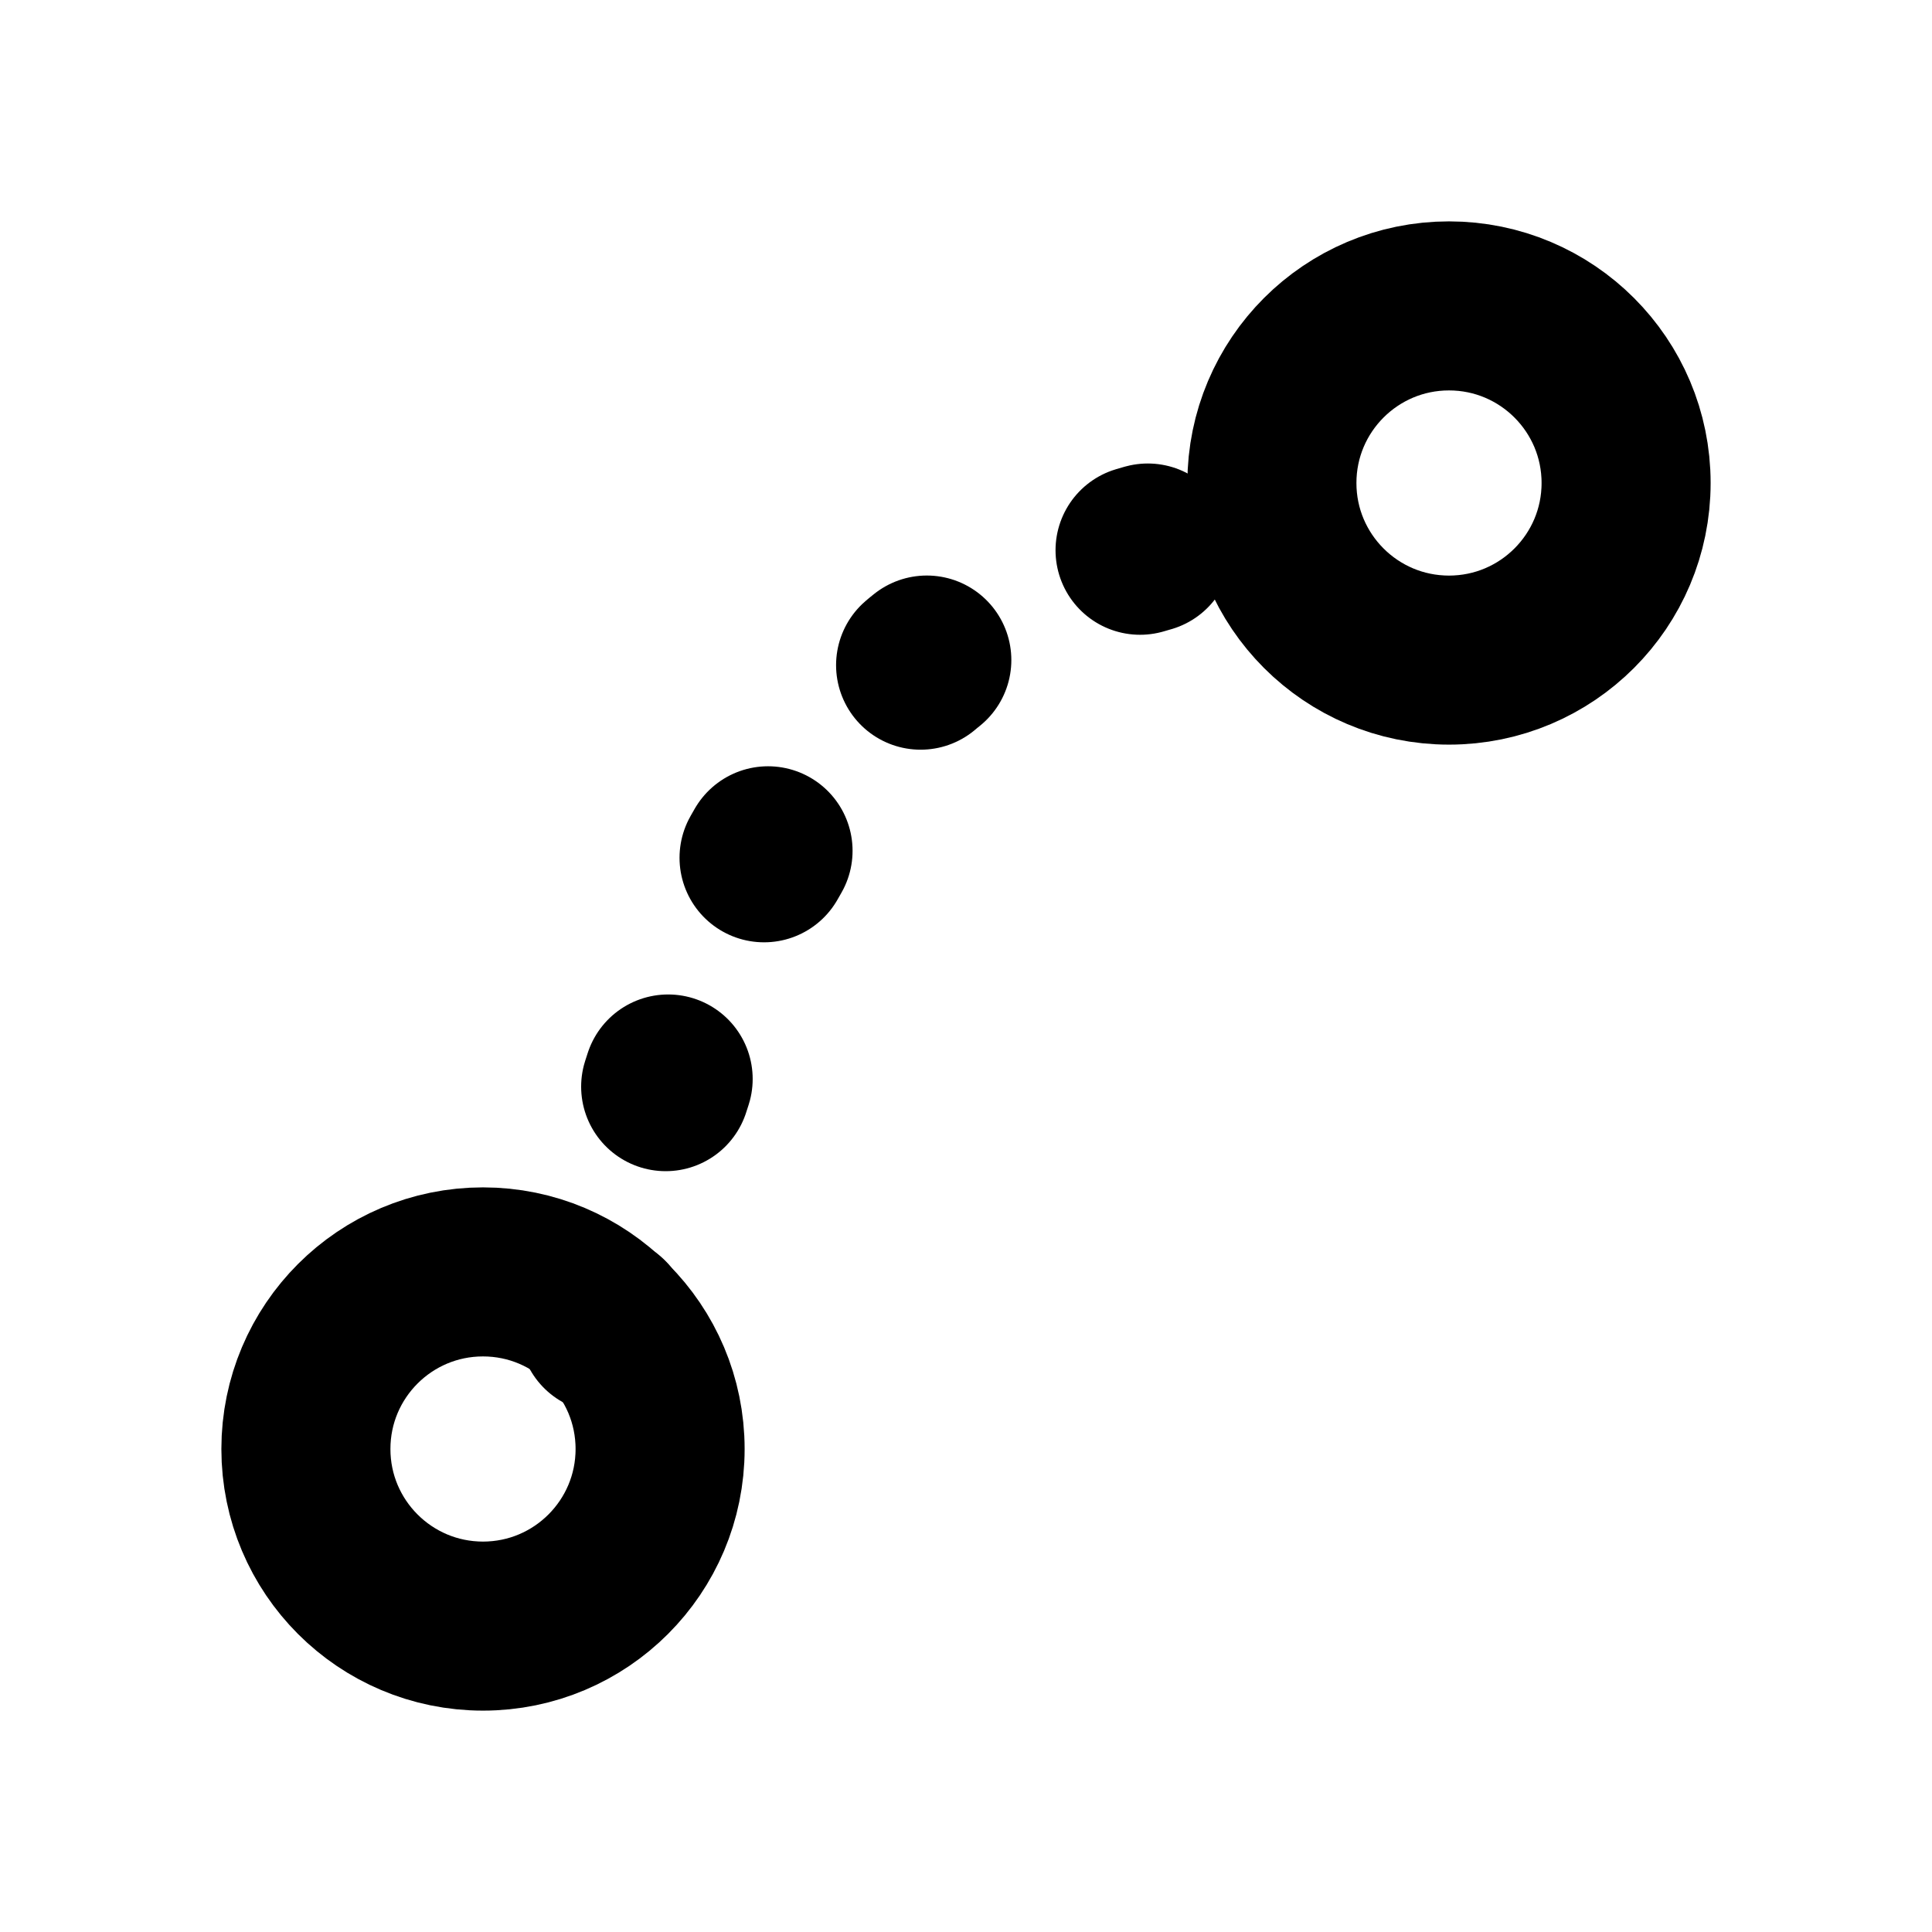
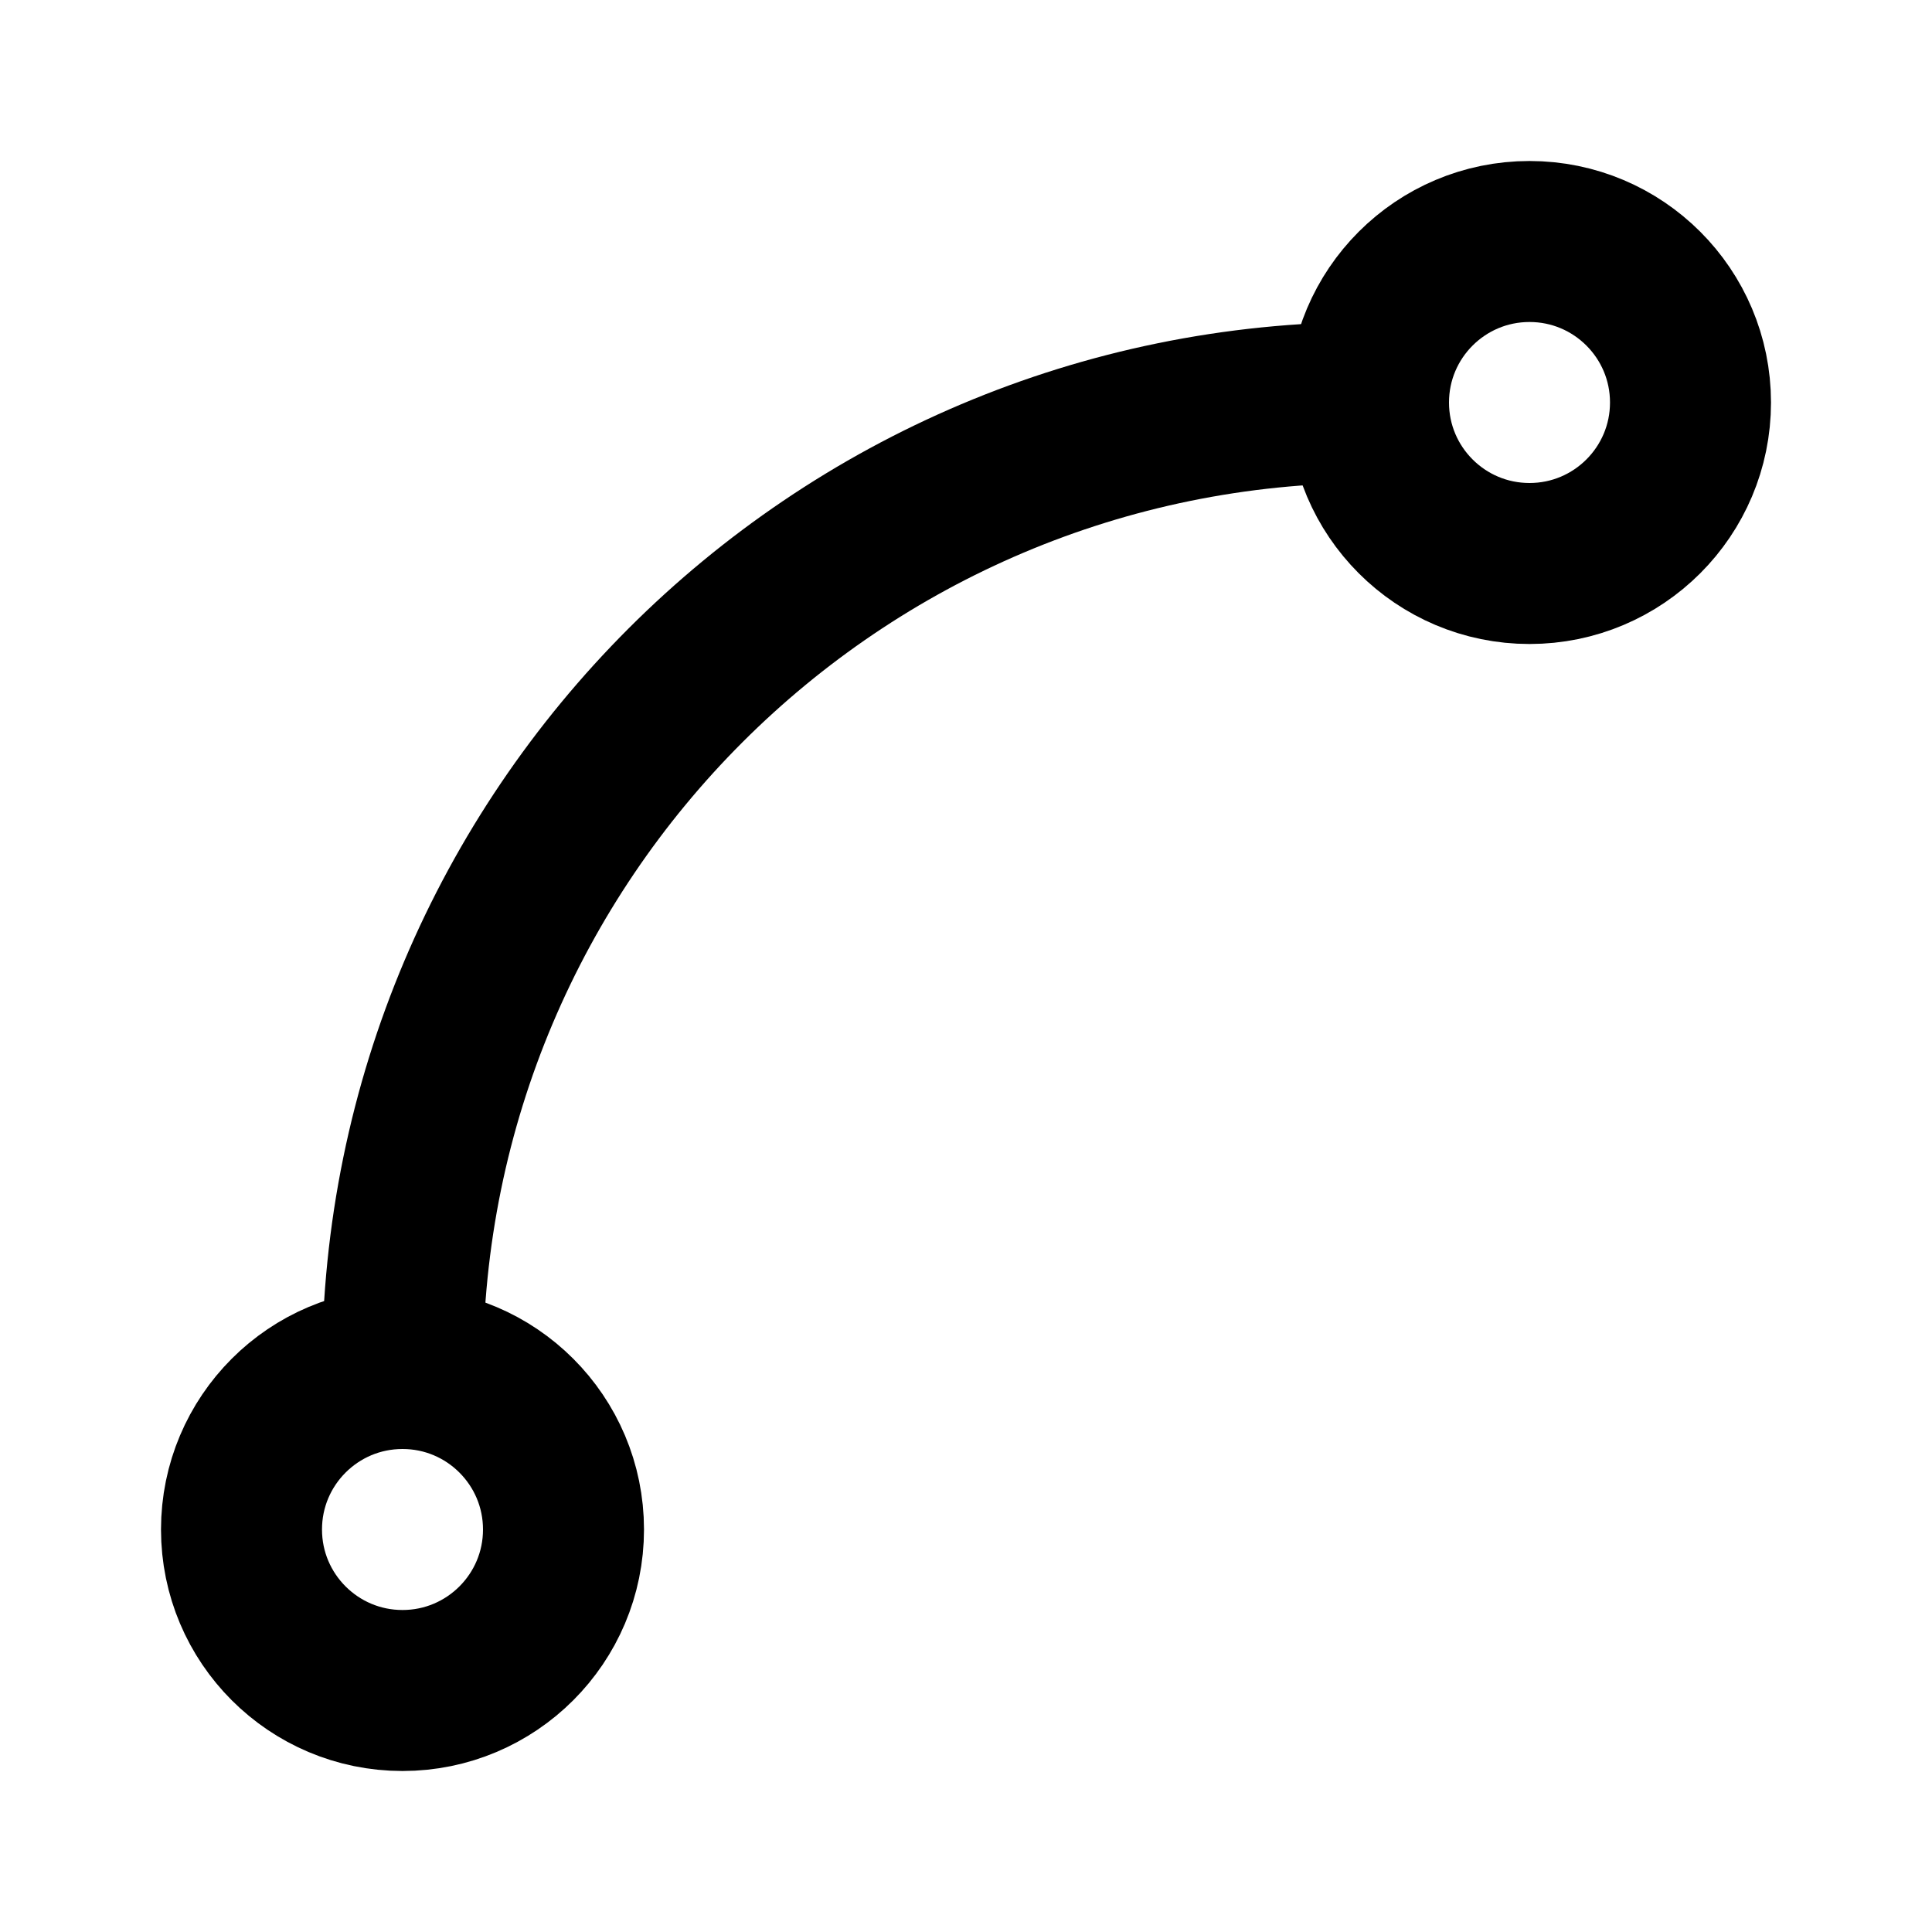
- <svg xmlns="http://www.w3.org/2000/svg" viewBox="0 0 24 24" fill="none" stroke="currentColor" stroke-width="1.4" stroke-linecap="round" stroke-linejoin="round">
-   <g stroke-width="2.1">
-     <circle cx="18" cy="6" r="2.2" />
-     <circle cx="6" cy="18" r="2.2" />
-     <path d="M7.5 16.5C9 9 12 7 15.8 6.5" stroke-dasharray="0.1 3" />
-   </g>
+ <svg xmlns="http://www.w3.org/2000/svg" viewBox="0 0 24 24" fill="none" stroke="currentColor" stroke-width="2" stroke-linecap="round" stroke-linejoin="round">
+   <circle cx="19" cy="5" r="2" />
+   <circle cx="5" cy="19" r="2" />
+   <path d="M5 17A12 12 0 0 1 17 5" />
</svg>
